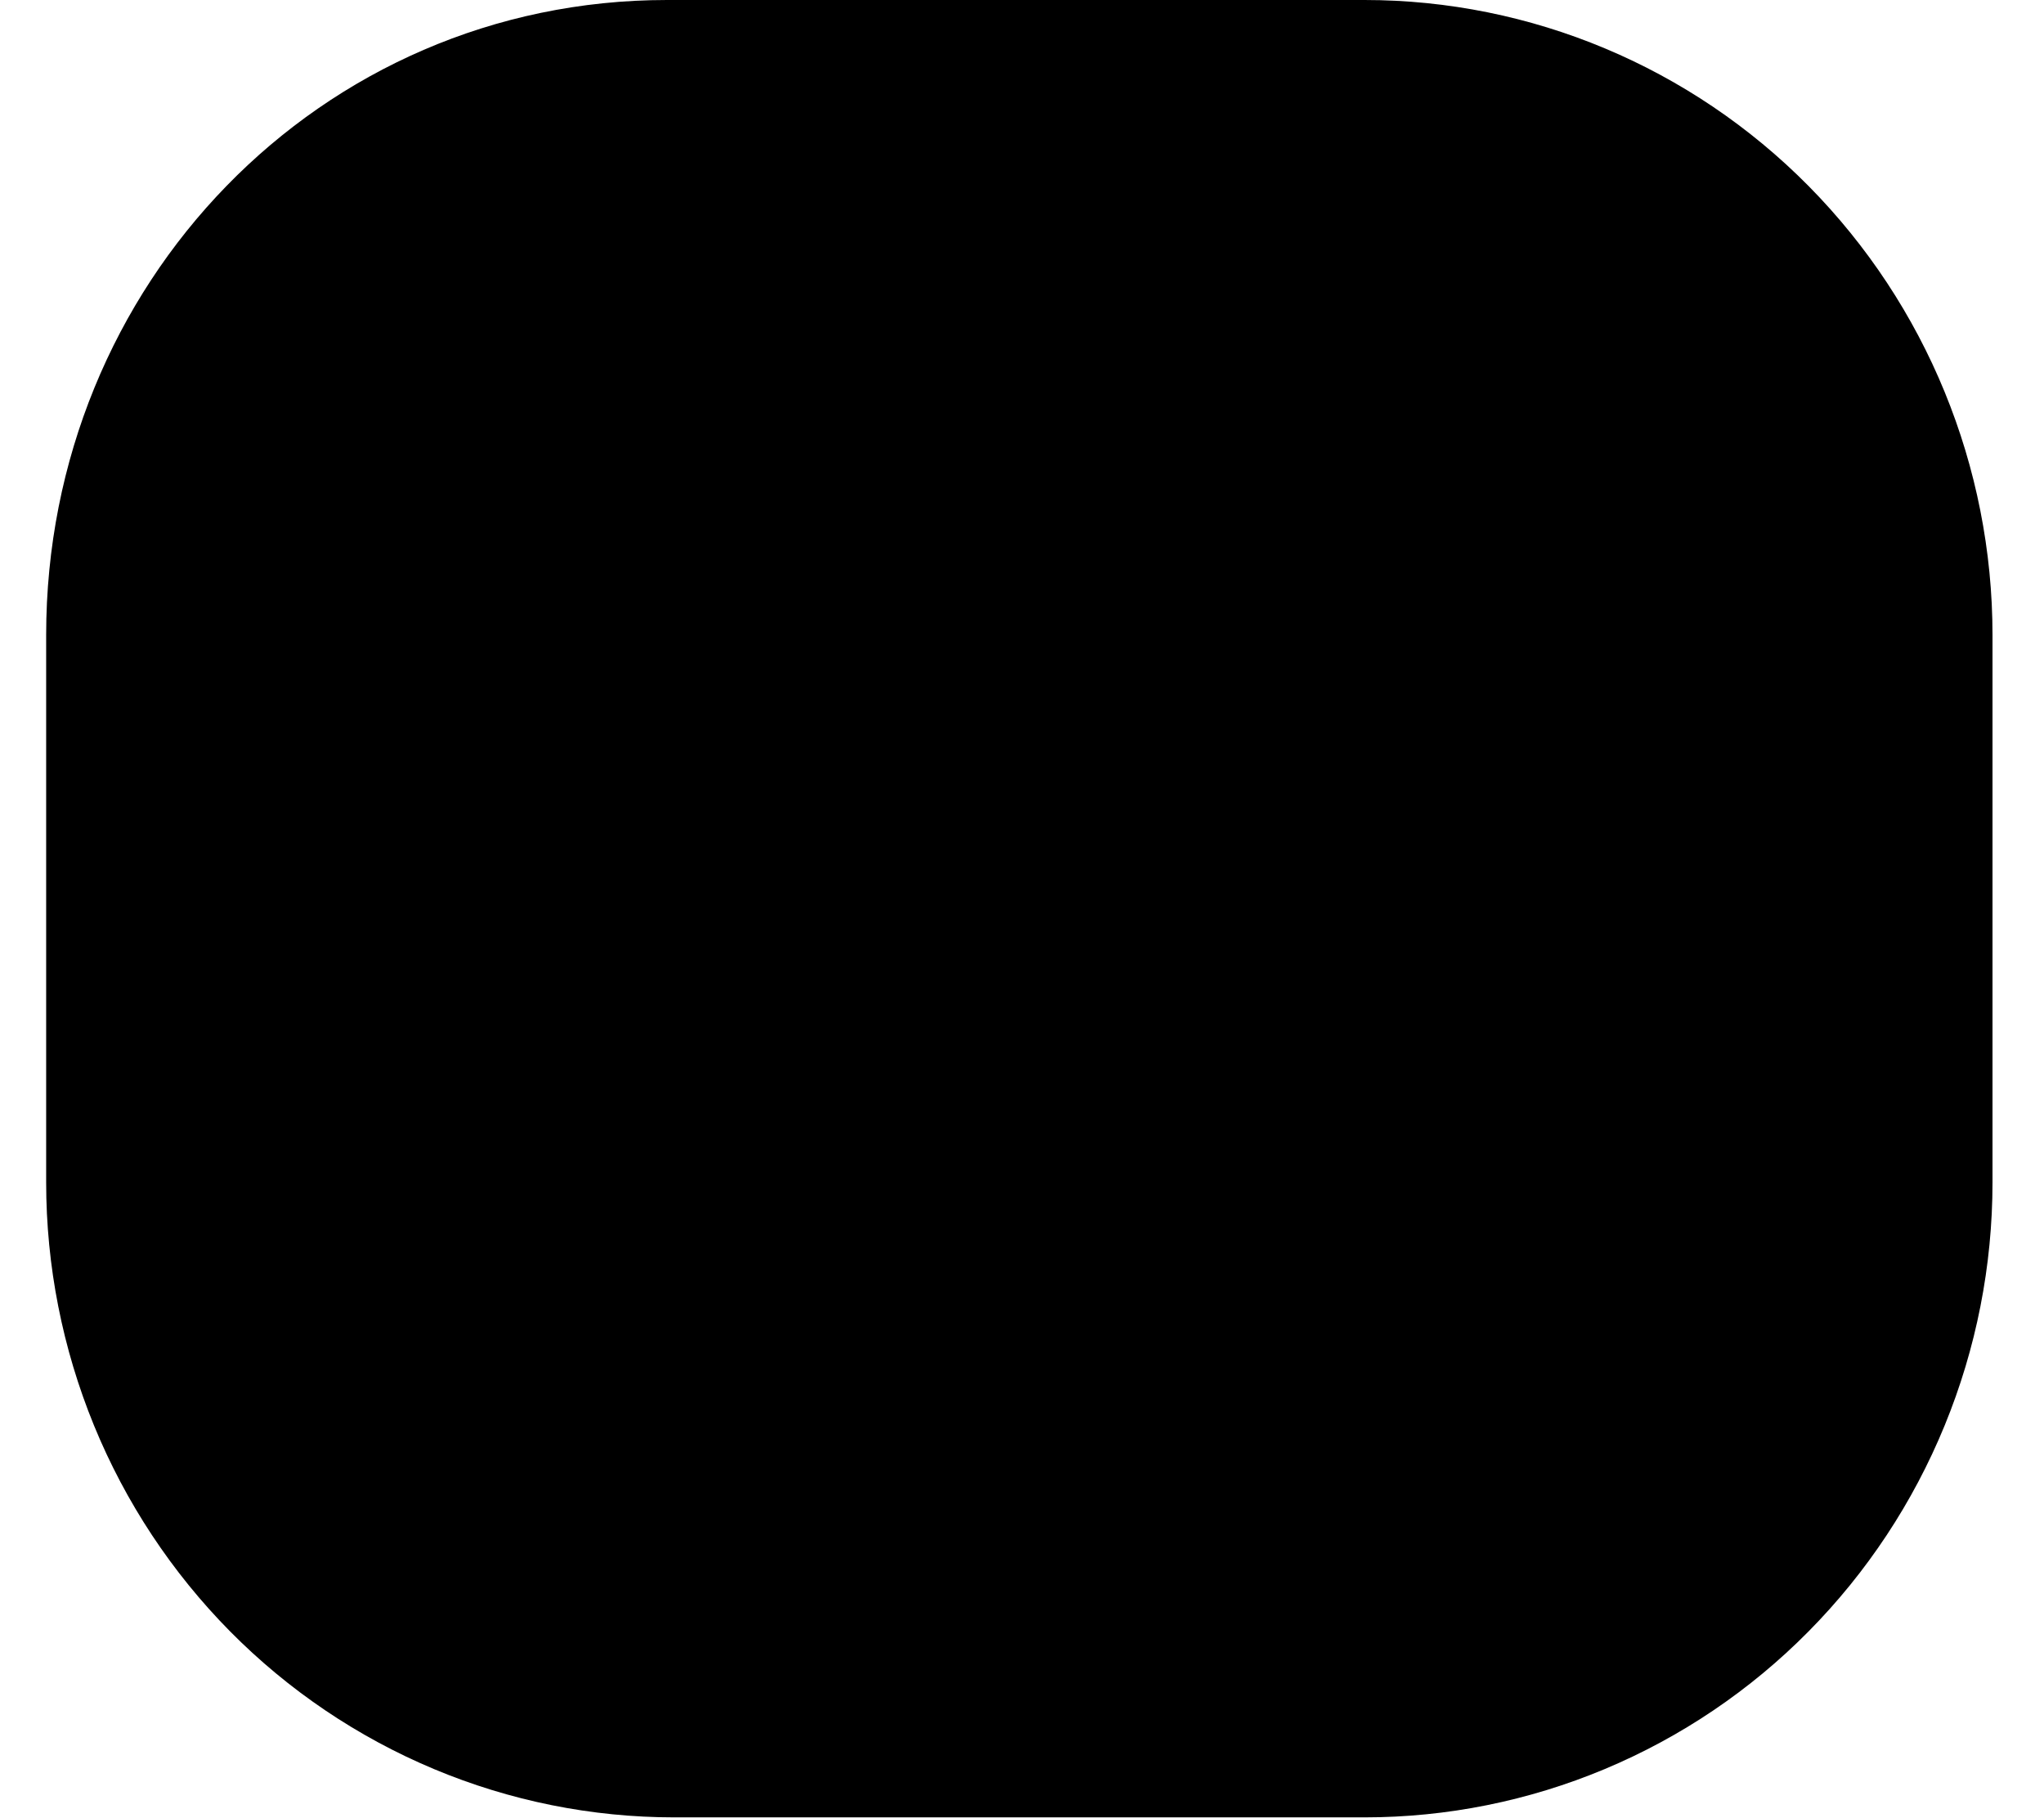
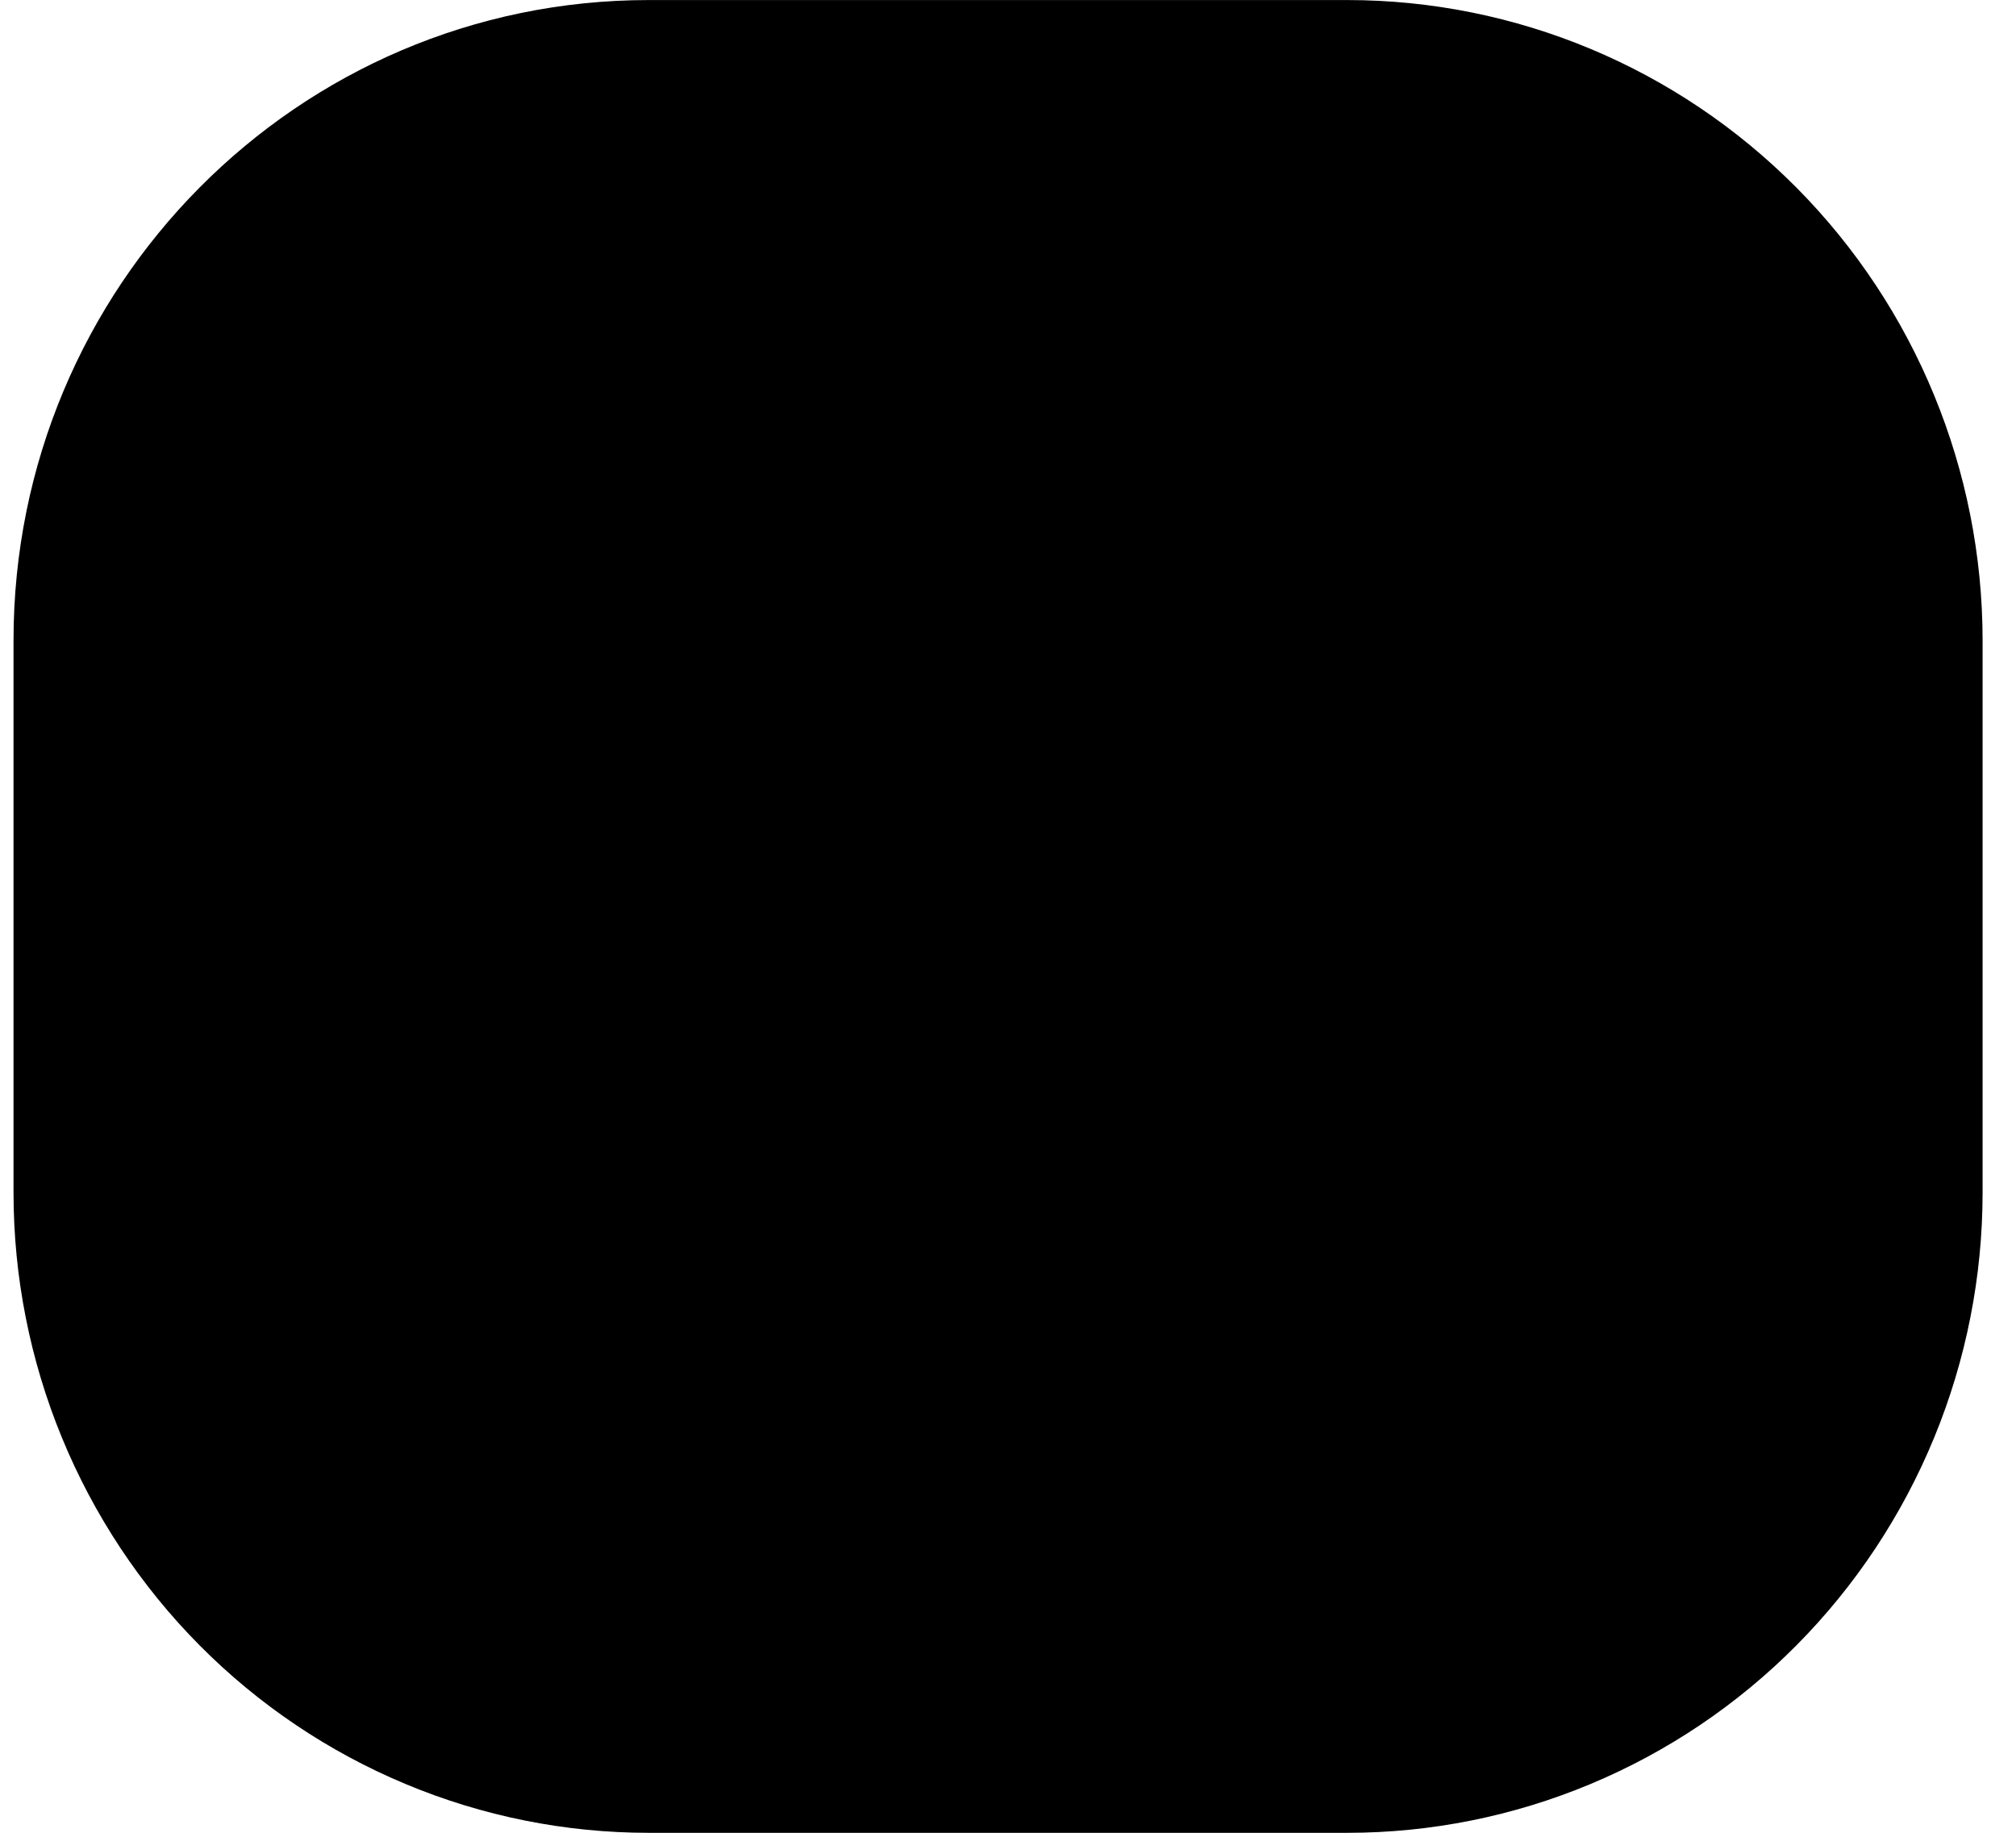
- <svg xmlns="http://www.w3.org/2000/svg" width="36" height="32" viewBox="0 0 36 32" fill="none">
-   <path d="M11.747 0H24.033C26.965 0 29.779 1.178 31.853 3.275C33.927 5.372 35.093 8.216 35.093 11.182V20.819C35.093 22.288 34.807 23.742 34.251 25.098C33.695 26.455 32.881 27.687 31.853 28.726C30.827 29.764 29.607 30.587 28.265 31.149C26.923 31.711 25.485 32 24.033 32H11.874C10.422 32 8.983 31.711 7.642 31.149C6.3 30.587 5.08 29.764 4.053 28.726C3.026 27.687 2.211 26.455 1.655 25.098C1.1 23.742 0.813 22.288 0.813 20.819V11.182C0.813 5.005 5.638 0 11.747 0Z" fill="black" />
+ <svg xmlns="http://www.w3.org/2000/svg" width="44" height="40" viewBox="0 0 44 40" fill="none">
+   <path d="M14.16 0.001H29.404C33.082 0.001 36.608 1.474 39.209 4.095C41.809 6.716 43.27 10.271 43.271 13.978V26.025C43.271 27.86 42.912 29.678 42.215 31.373C41.518 33.069 40.497 34.61 39.209 35.908C37.922 37.206 36.393 38.235 34.711 38.937C33.028 39.64 31.225 40.001 29.404 40.001H14.16C12.339 40.001 10.536 39.64 8.854 38.937C7.171 38.235 5.643 37.206 4.355 35.908C3.068 34.61 2.047 33.069 1.35 31.373C0.653 29.678 0.295 27.86 0.295 26.025V13.978C0.295 6.257 6.5 0.001 14.16 0.001Z" fill="black" />
</svg>
